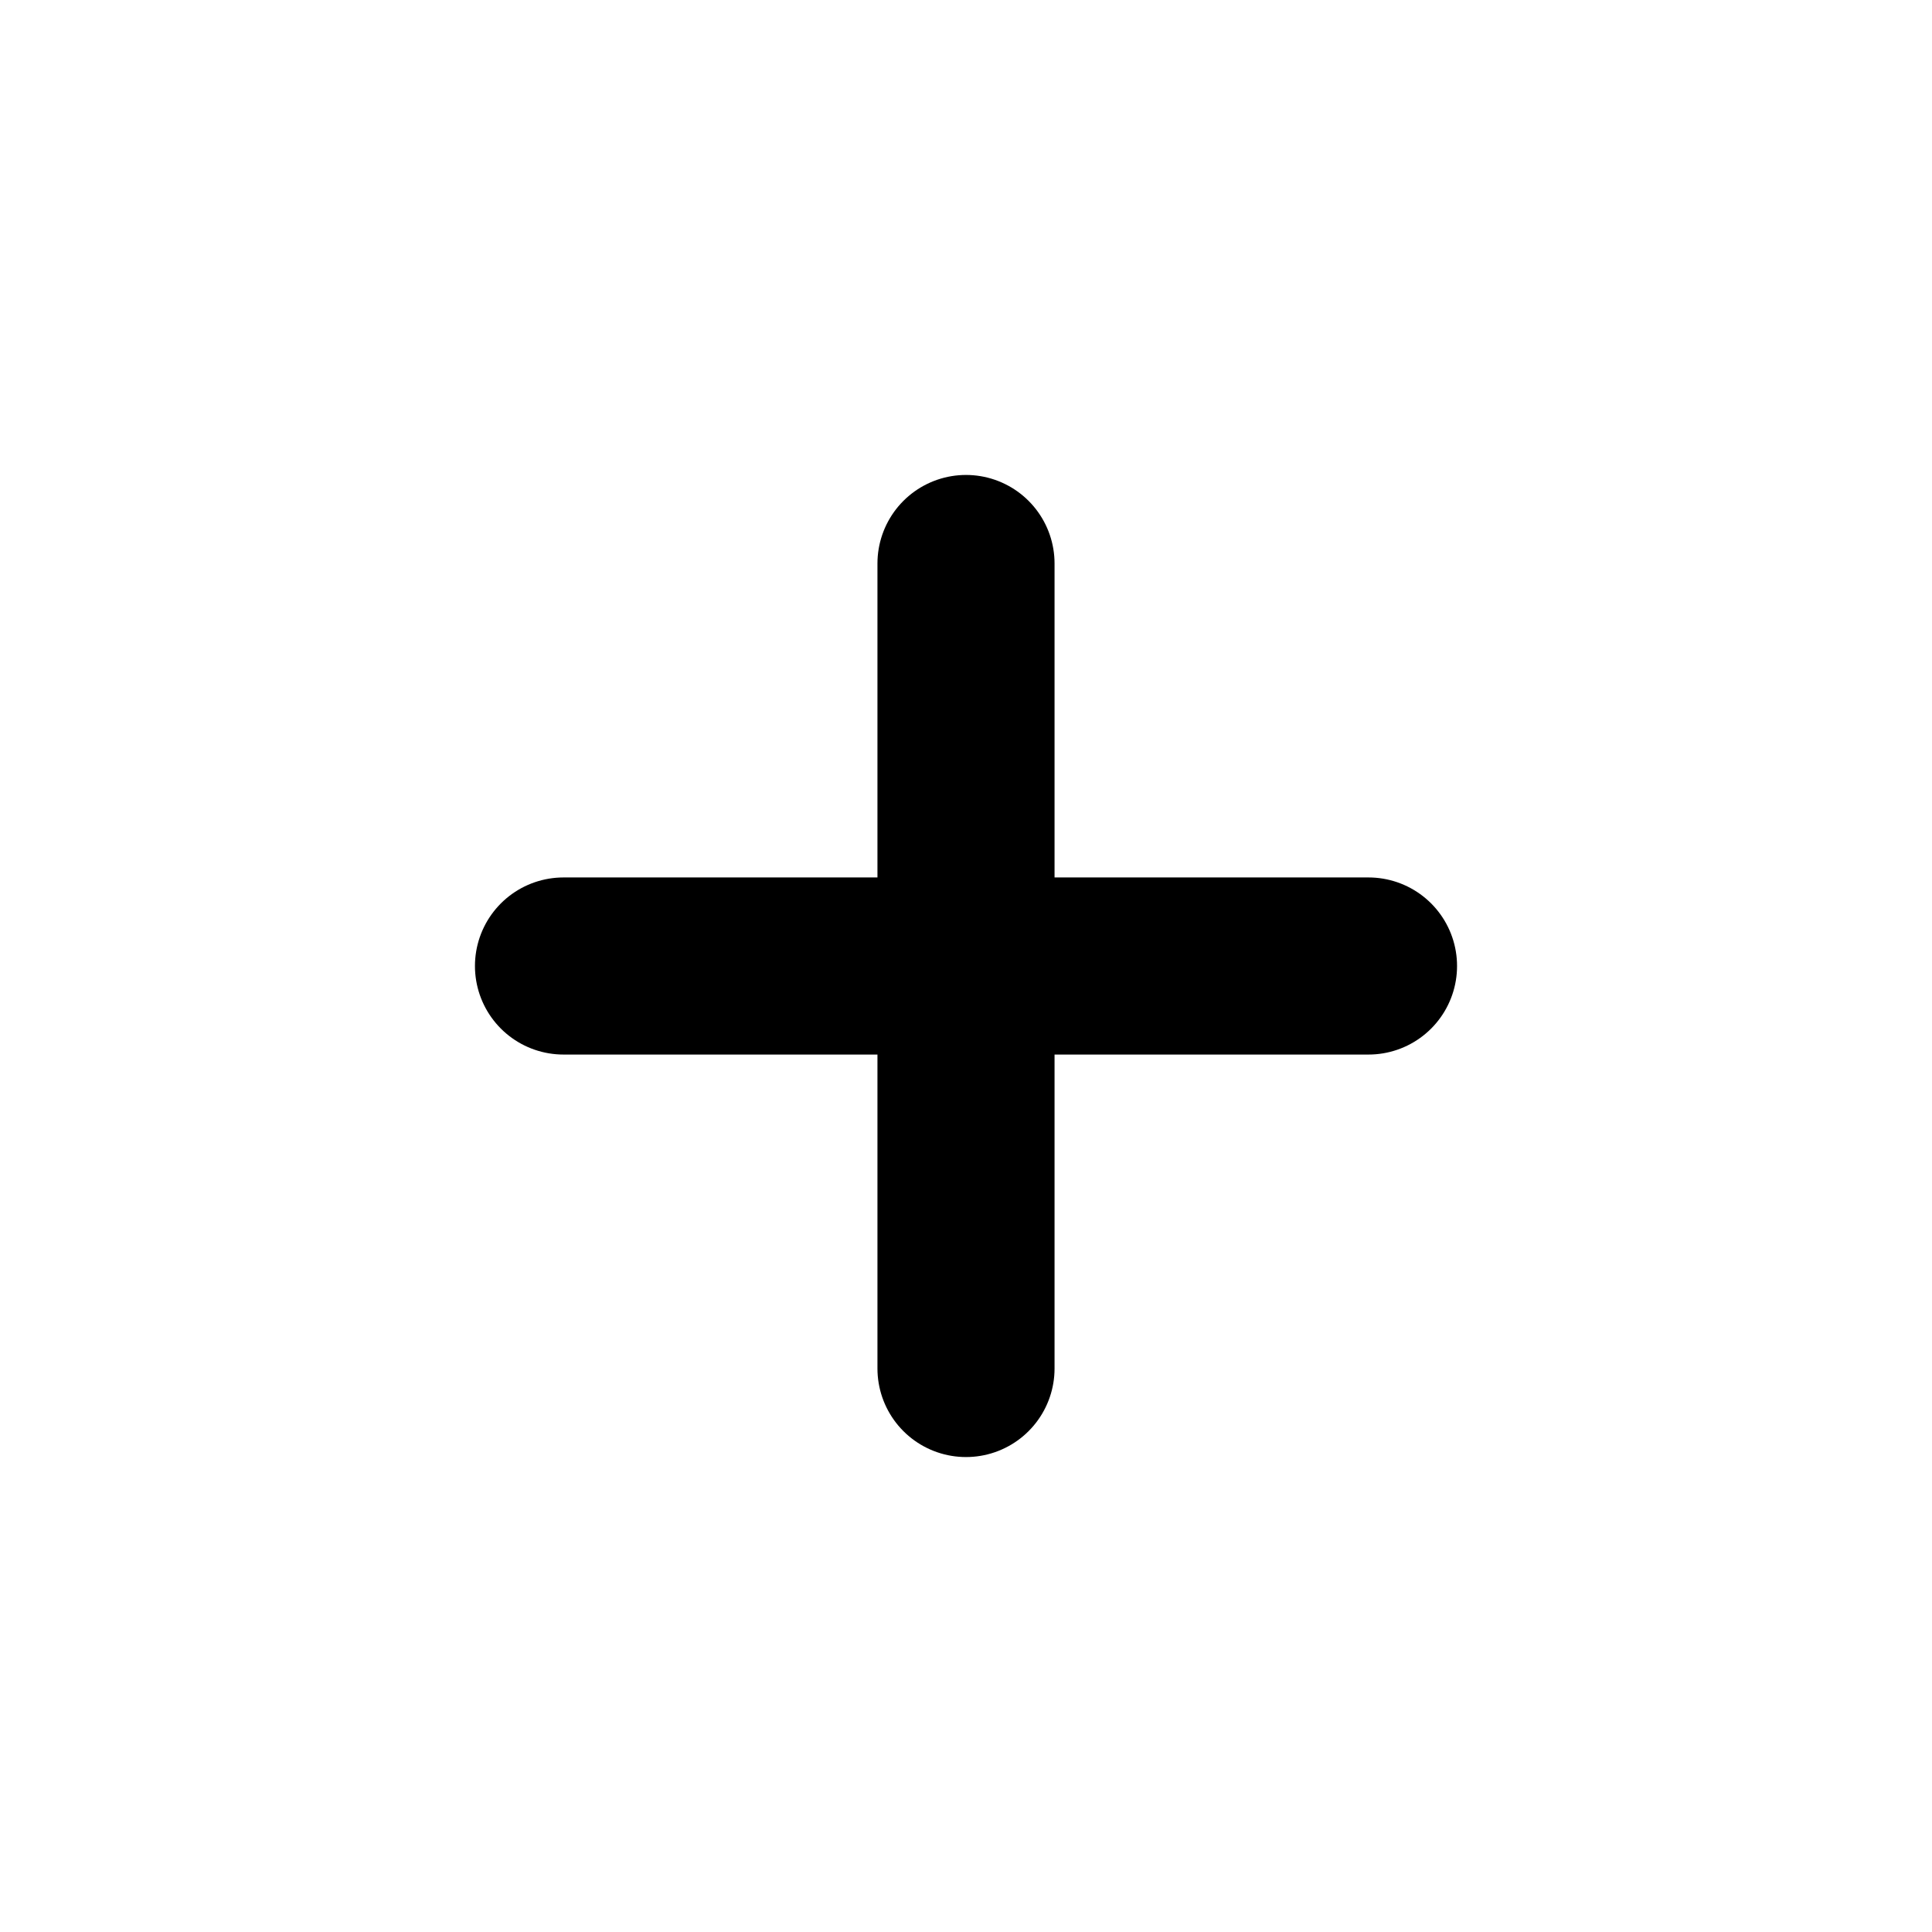
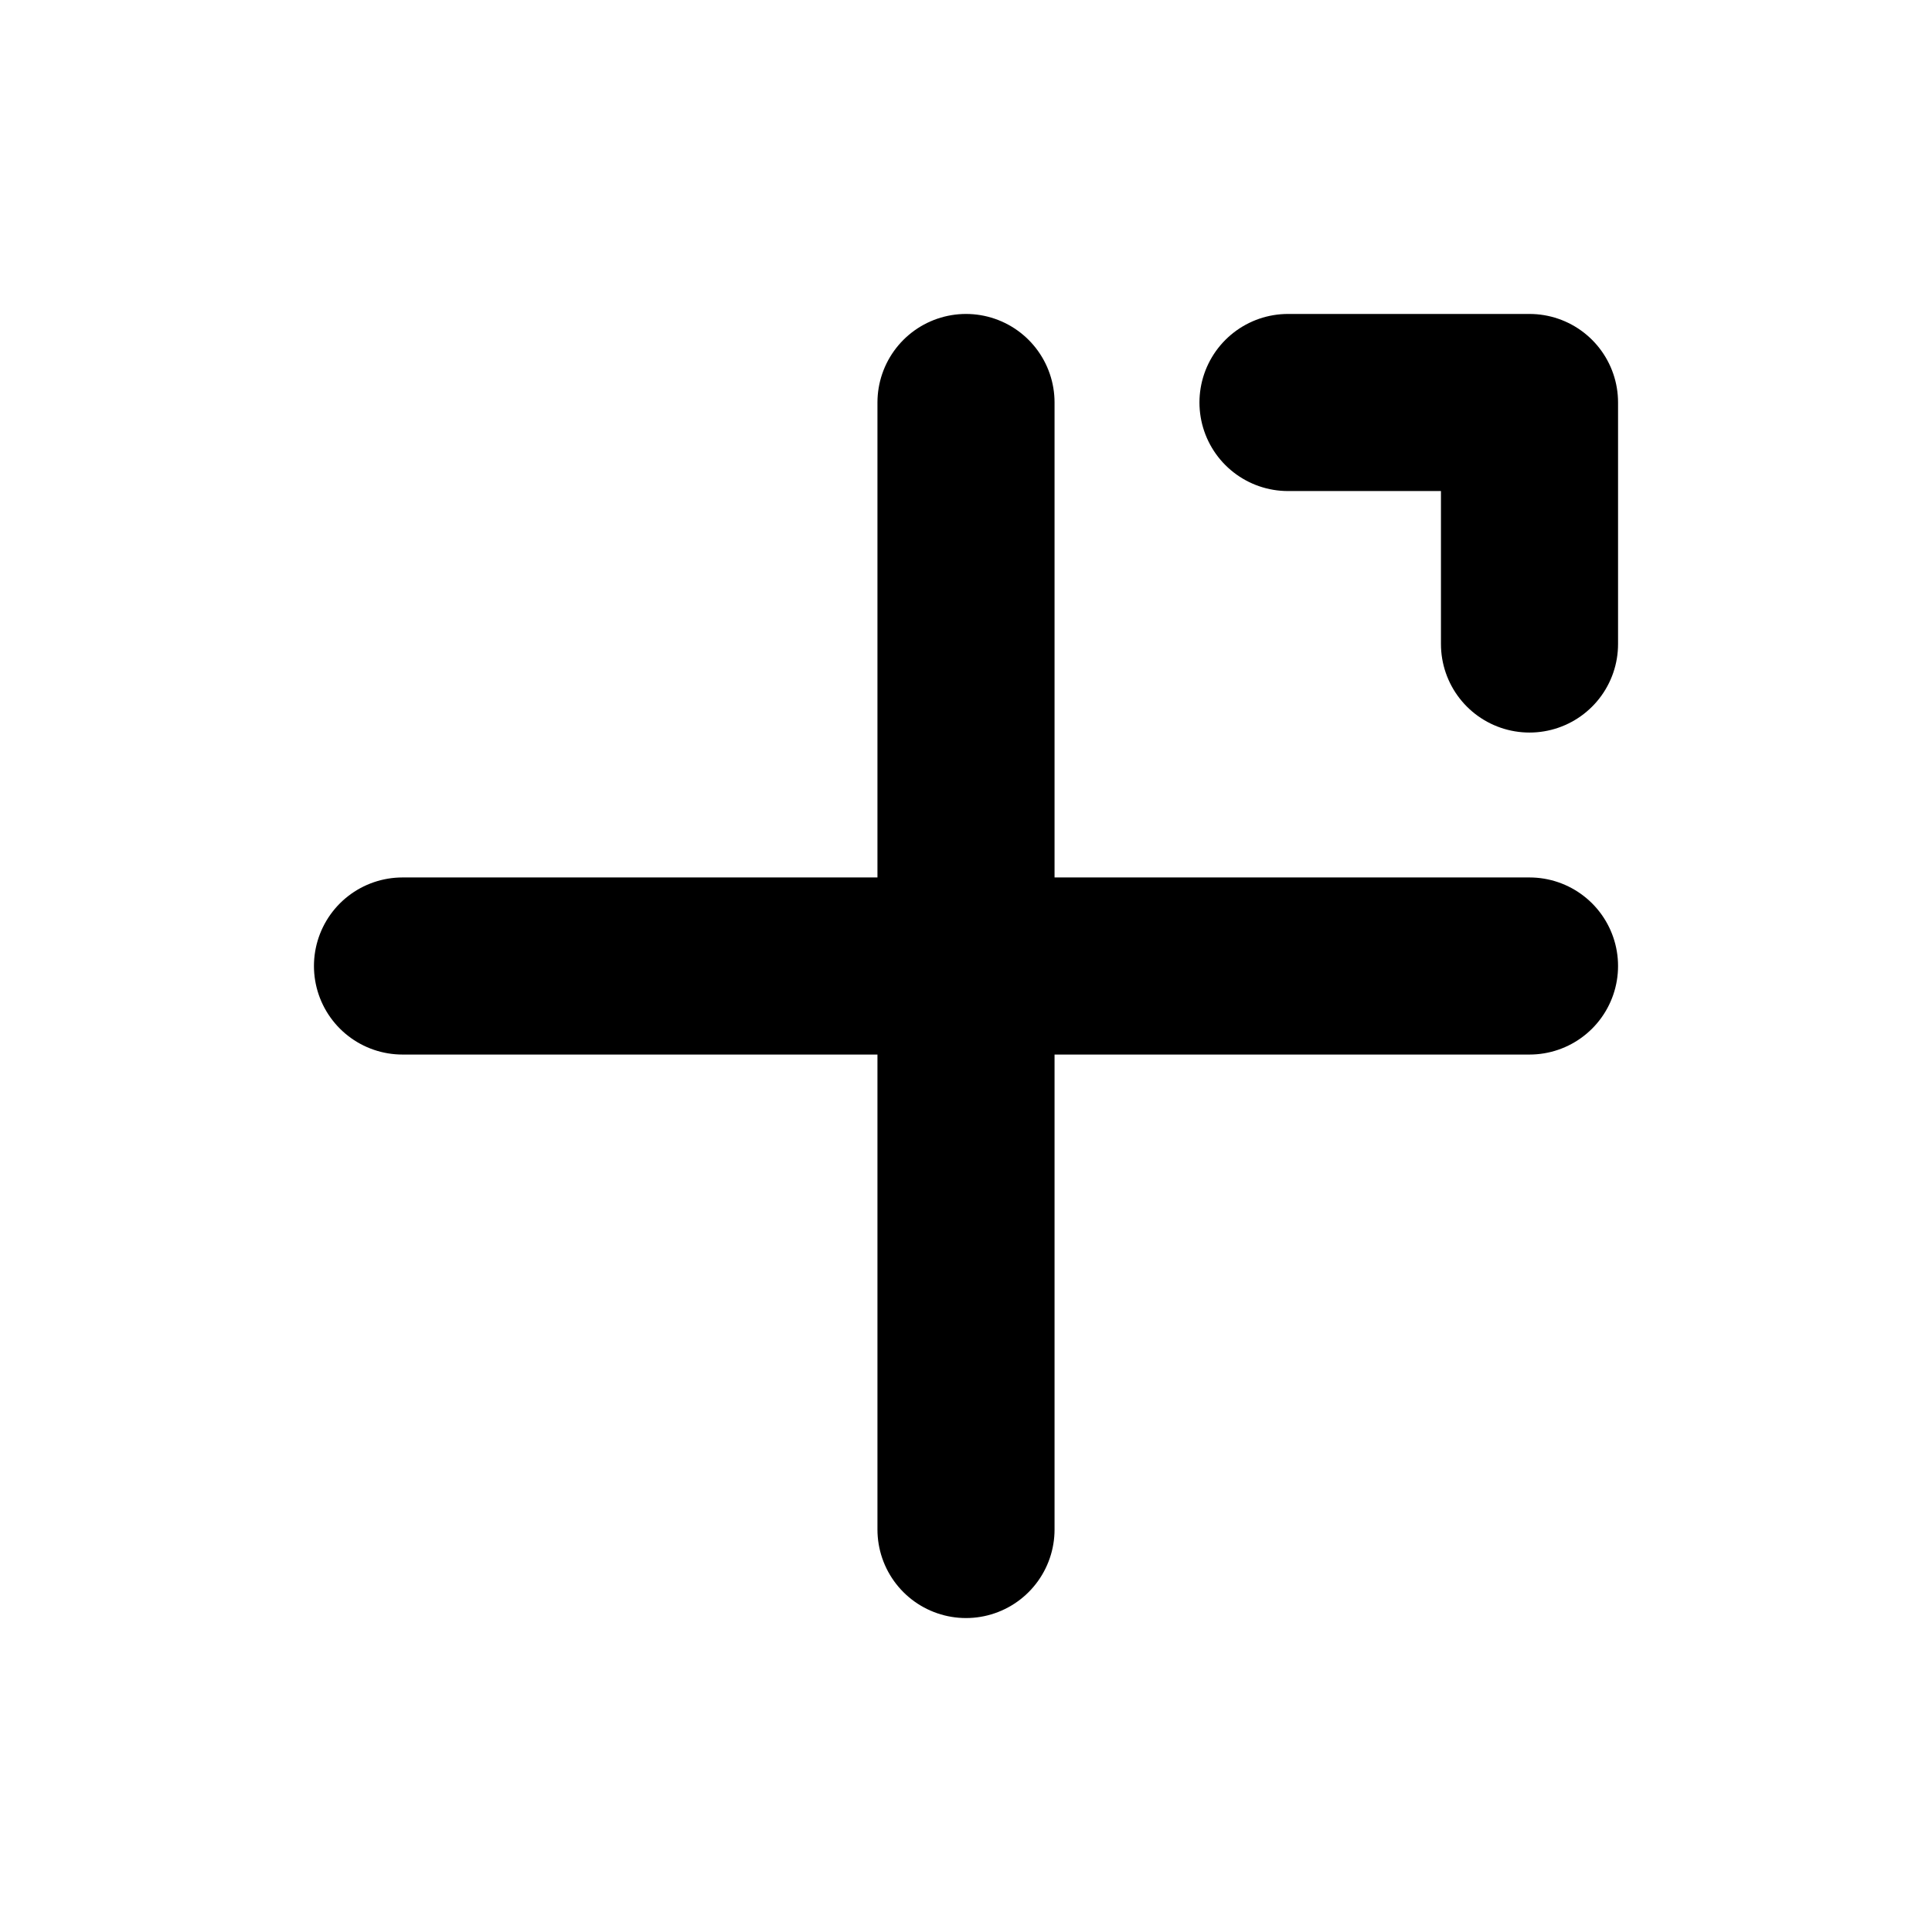
<svg xmlns="http://www.w3.org/2000/svg" viewBox="0 0 24 24" fill="none" stroke="currentColor" stroke-width="2.2" stroke-linecap="round" stroke-linejoin="round">
-   <path d="M12 7v10M7 12h10" />
+   <path d="M12,5 v14" />
+   <path d="M5,12 h14" />
+   <path d="M16,5 h3 v3" />
</svg>
